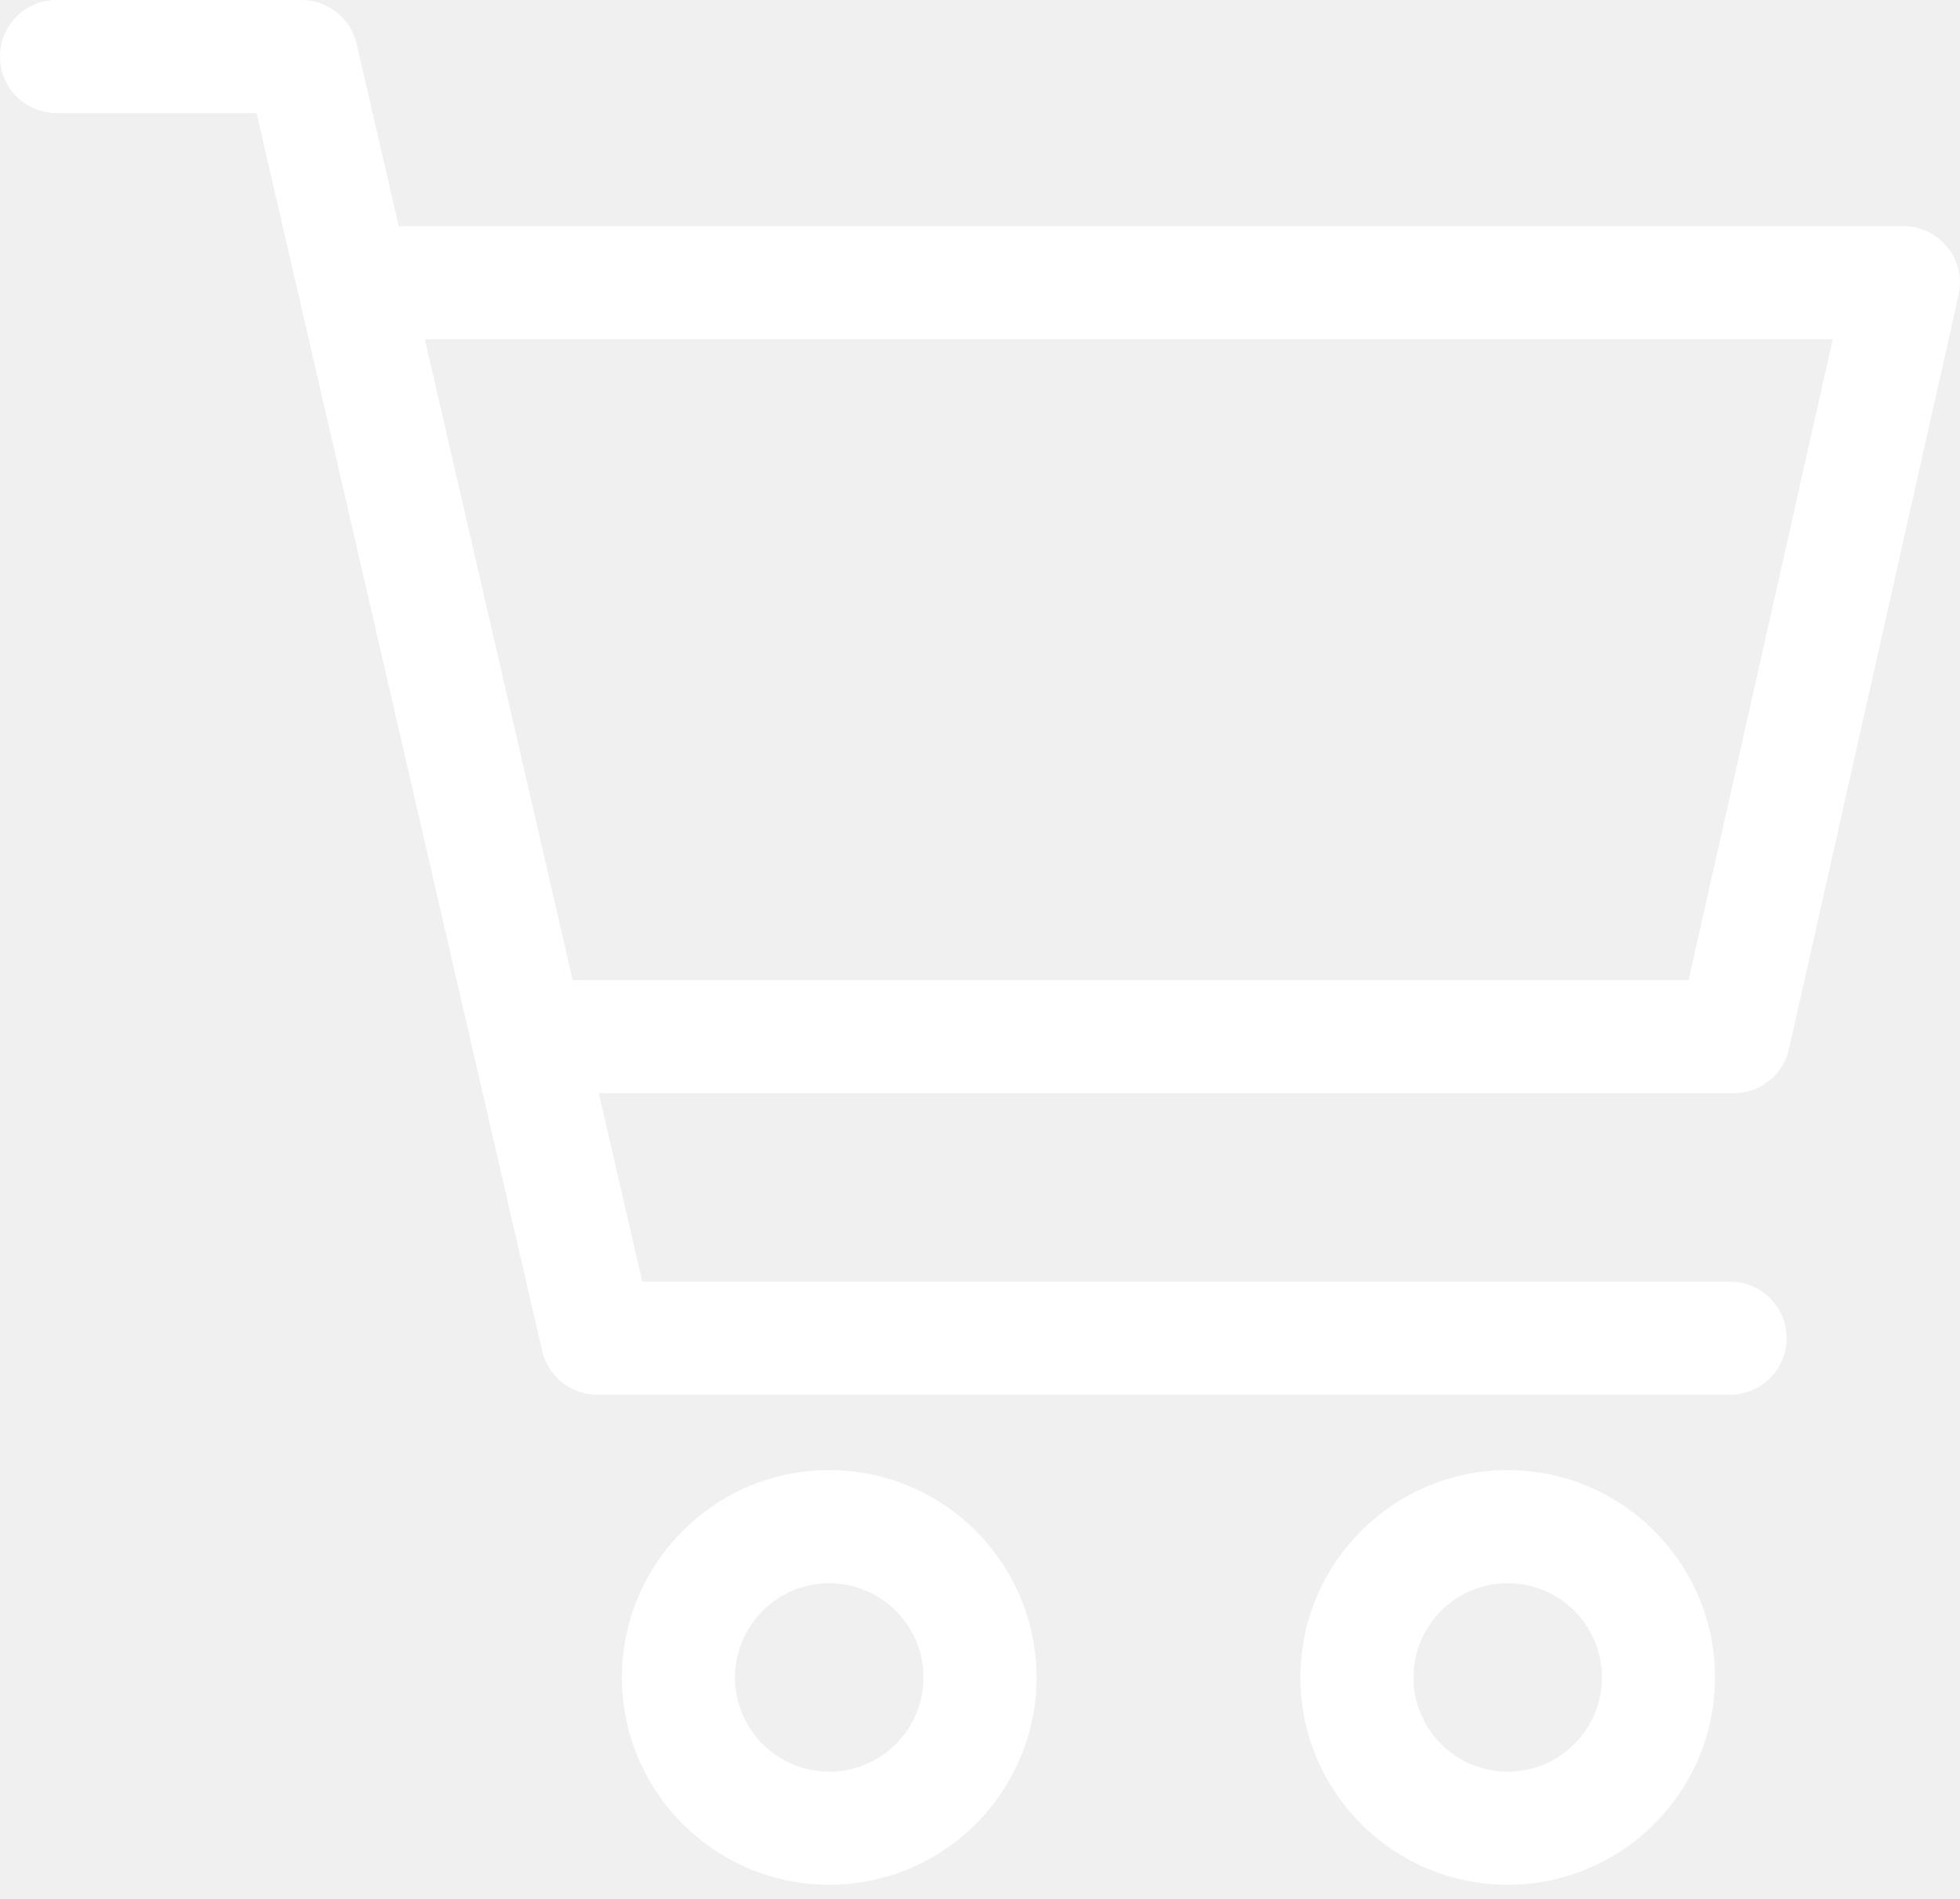
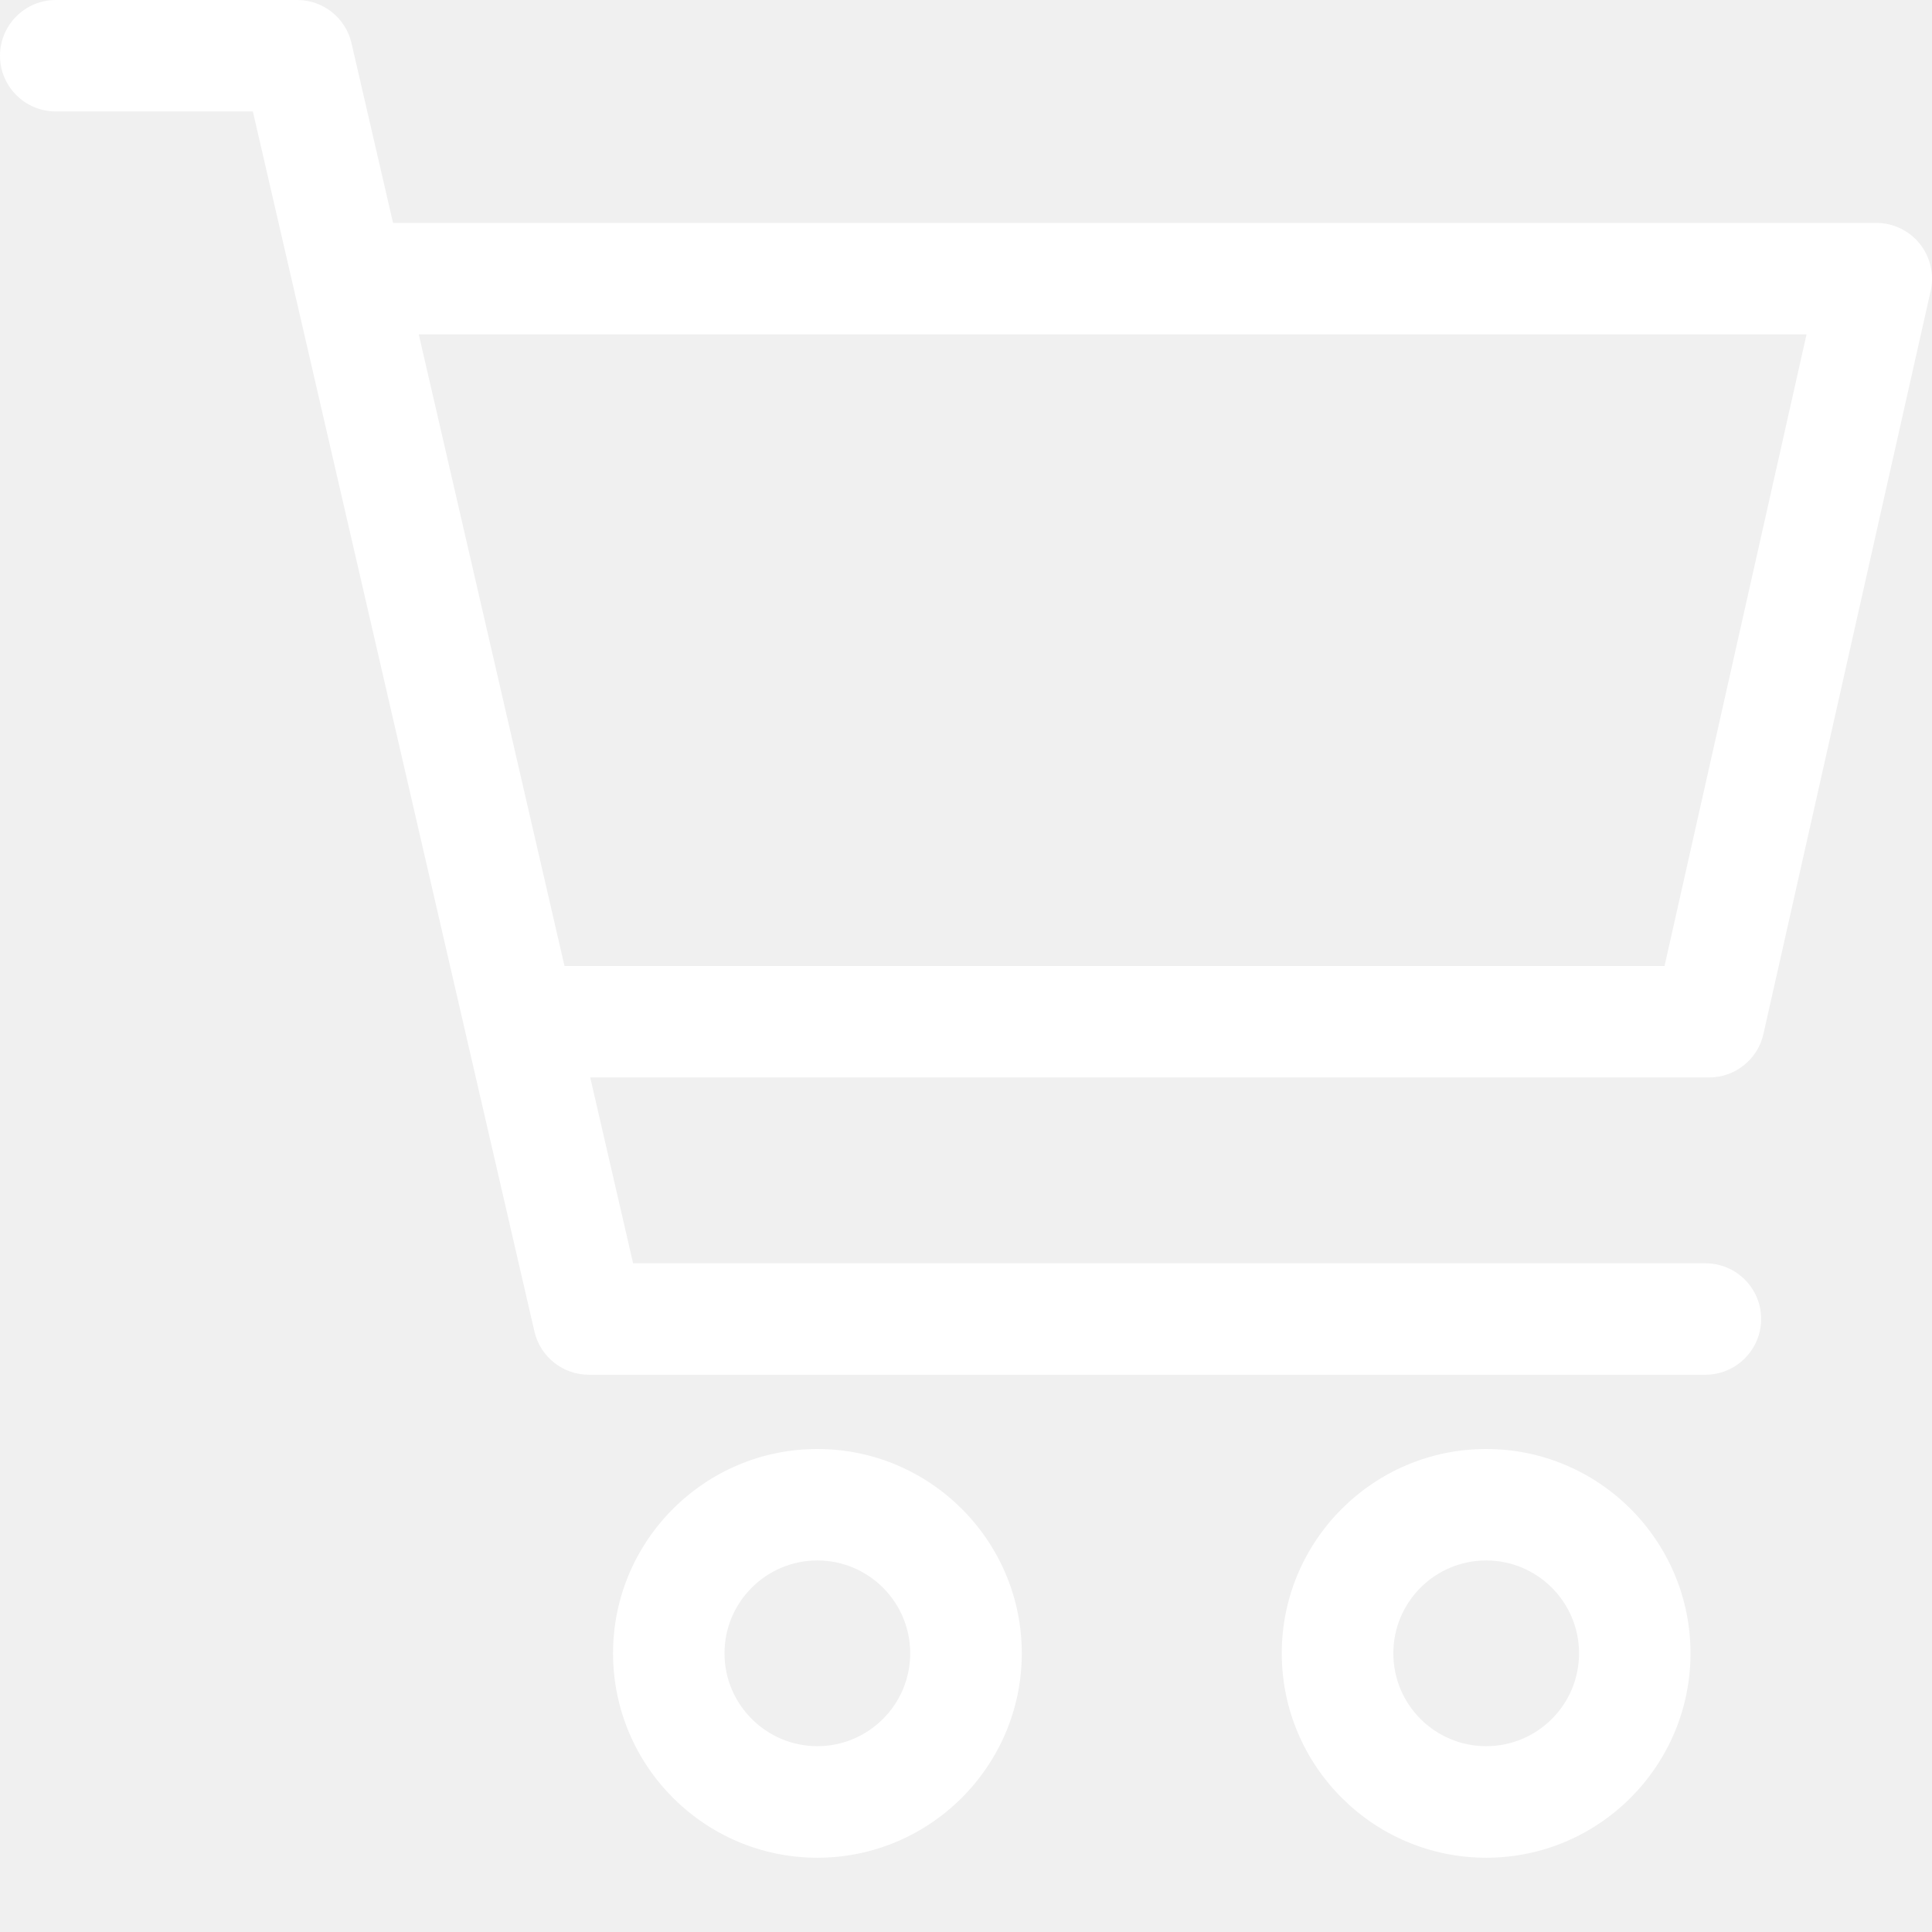
- <svg xmlns="http://www.w3.org/2000/svg" width="32" height="31" viewBox="0 0 32 31" fill="none">
-   <path d="M31.798 4.039C31.623 3.82 31.357 3.692 31.077 3.692H6.51L5.822 0.716C5.726 0.297 5.353 0 4.923 0H0.923C0.413 0 0 0.413 0 0.923C0 1.433 0.413 1.846 0.923 1.846H4.189L8.852 22.054C8.949 22.473 9.322 22.769 9.751 22.769H28.246C28.756 22.769 29.169 22.356 29.169 21.846C29.169 21.336 28.756 20.923 28.246 20.923H10.486L9.776 17.846H28.308C28.739 17.846 29.114 17.547 29.208 17.126L31.977 4.818C32.039 4.544 31.973 4.258 31.798 4.039ZM27.569 16H9.35L6.936 5.538H29.923L27.569 16Z" fill="white" />
-   <path d="M13.538 24C11.672 24 10.154 25.518 10.154 27.385C10.154 29.251 11.672 30.769 13.538 30.769C15.405 30.769 16.923 29.251 16.923 27.385C16.923 25.518 15.405 24 13.538 24ZM13.538 28.923C12.69 28.923 12 28.233 12 27.385C12 26.536 12.69 25.846 13.538 25.846C14.387 25.846 15.077 26.536 15.077 27.385C15.077 28.233 14.387 28.923 13.538 28.923Z" fill="white" />
-   <path d="M24.615 24C22.749 24 21.231 25.518 21.231 27.385C21.231 29.251 22.749 30.769 24.615 30.769C26.482 30.769 28 29.251 28 27.385C28 25.518 26.482 24 24.615 24ZM24.615 28.923C23.767 28.923 23.077 28.233 23.077 27.385C23.077 26.536 23.767 25.846 24.615 25.846C25.464 25.846 26.154 26.536 26.154 27.385C26.154 28.233 25.464 28.923 24.615 28.923Z" fill="white" />
+ <svg xmlns="http://www.w3.org/2000/svg" width="16" height="16" viewBox="0 0 16 16" fill="none">
+   <path d="M15.899 2.019C15.811 1.91 15.679 1.846 15.539 1.846H3.255L2.911 0.358C2.863 0.148 2.676 0 2.462 0H0.462C0.207 0 1.52588e-05 0.207 1.52588e-05 0.462C1.52588e-05 0.716 0.207 0.923 0.462 0.923H2.094L4.426 11.027C4.474 11.236 4.661 11.385 4.876 11.385H14.123C14.378 11.385 14.585 11.178 14.585 10.923C14.585 10.668 14.378 10.462 14.123 10.462H5.243L4.888 8.923H14.154C14.37 8.923 14.557 8.773 14.604 8.563L15.989 2.409C16.02 2.272 15.986 2.129 15.899 2.019ZM13.785 8H4.675L3.468 2.769H14.961L13.785 8Z" fill="white" />
+   <path d="M6.769 12C5.836 12 5.077 12.759 5.077 13.692C5.077 14.625 5.836 15.385 6.769 15.385C7.702 15.385 8.462 14.625 8.462 13.692C8.462 12.759 7.702 12 6.769 12ZM6.769 14.461C6.345 14.461 6 14.116 6 13.692C6 13.268 6.345 12.923 6.769 12.923C7.193 12.923 7.538 13.268 7.538 13.692C7.538 14.116 7.193 14.461 6.769 14.461Z" fill="white" />
+   <path d="M12.308 12C11.375 12 10.615 12.759 10.615 13.692C10.615 14.625 11.374 15.385 12.308 15.385C13.241 15.385 14 14.625 14 13.692C14 12.759 13.241 12 12.308 12ZM12.308 14.461C11.883 14.461 11.539 14.117 11.539 13.692C11.539 13.268 11.883 12.923 12.308 12.923C12.732 12.923 13.077 13.268 13.077 13.692C13.077 14.117 12.732 14.461 12.308 14.461Z" fill="white" />
</svg>
